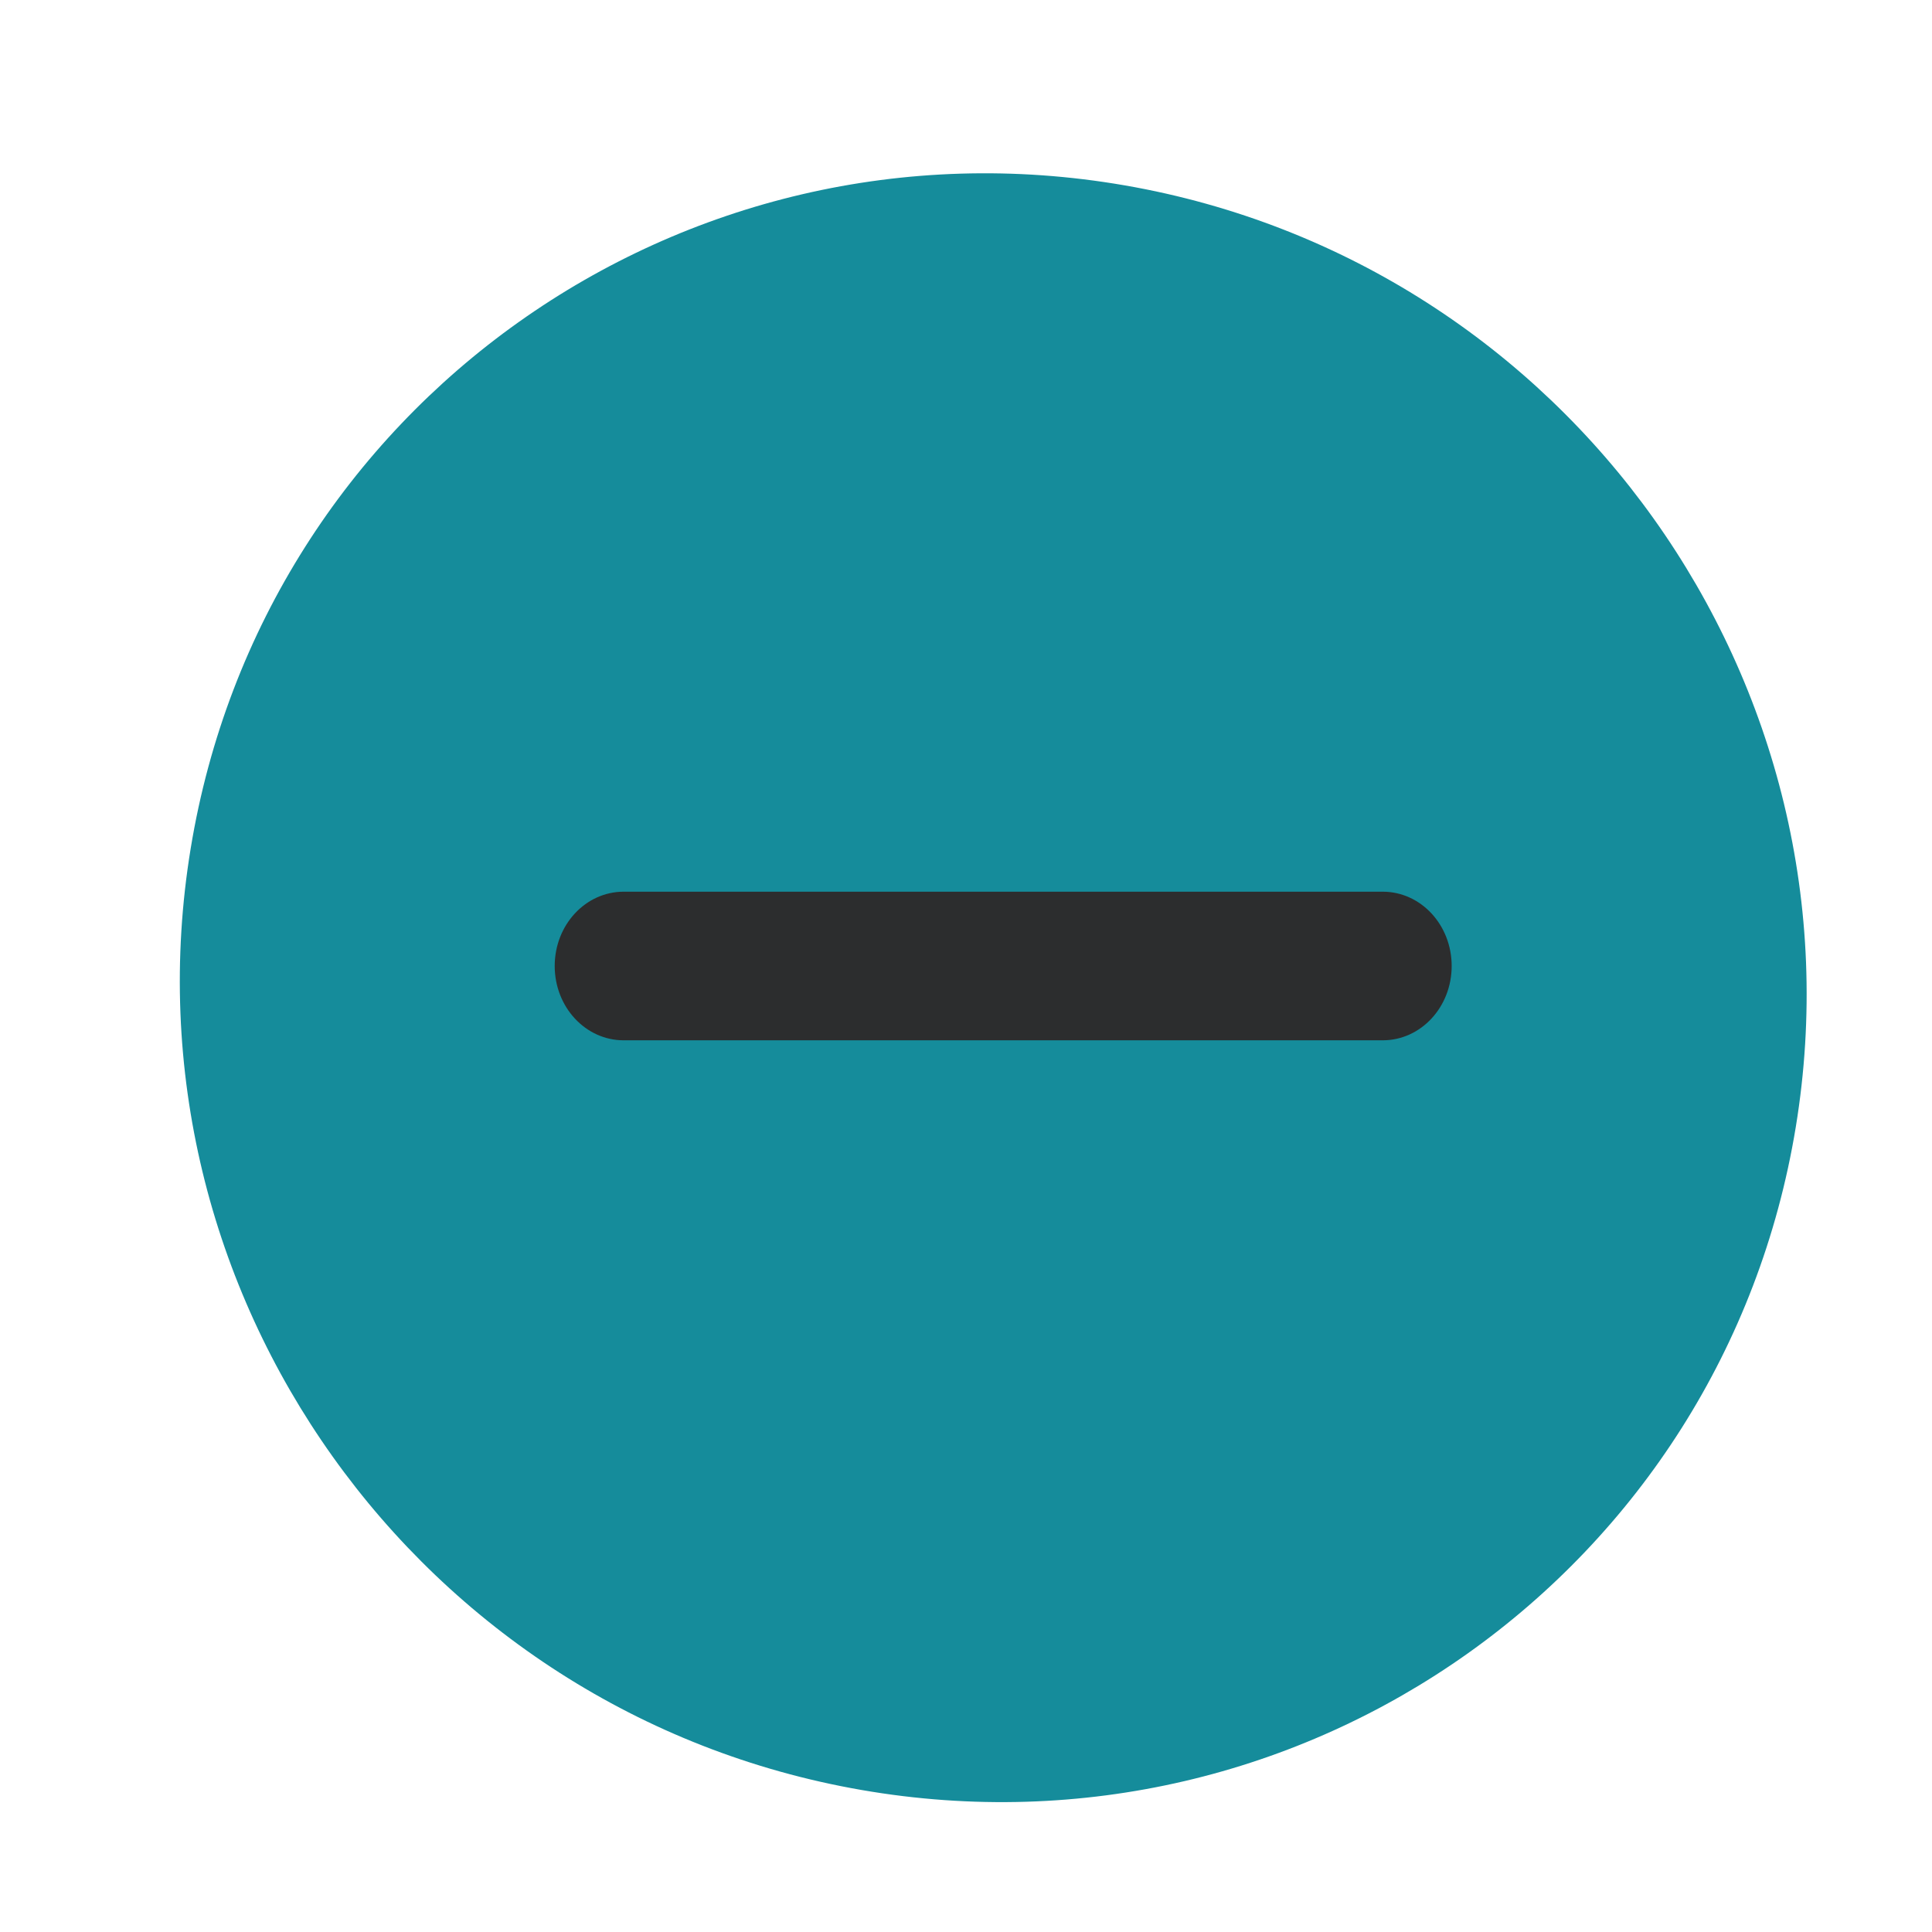
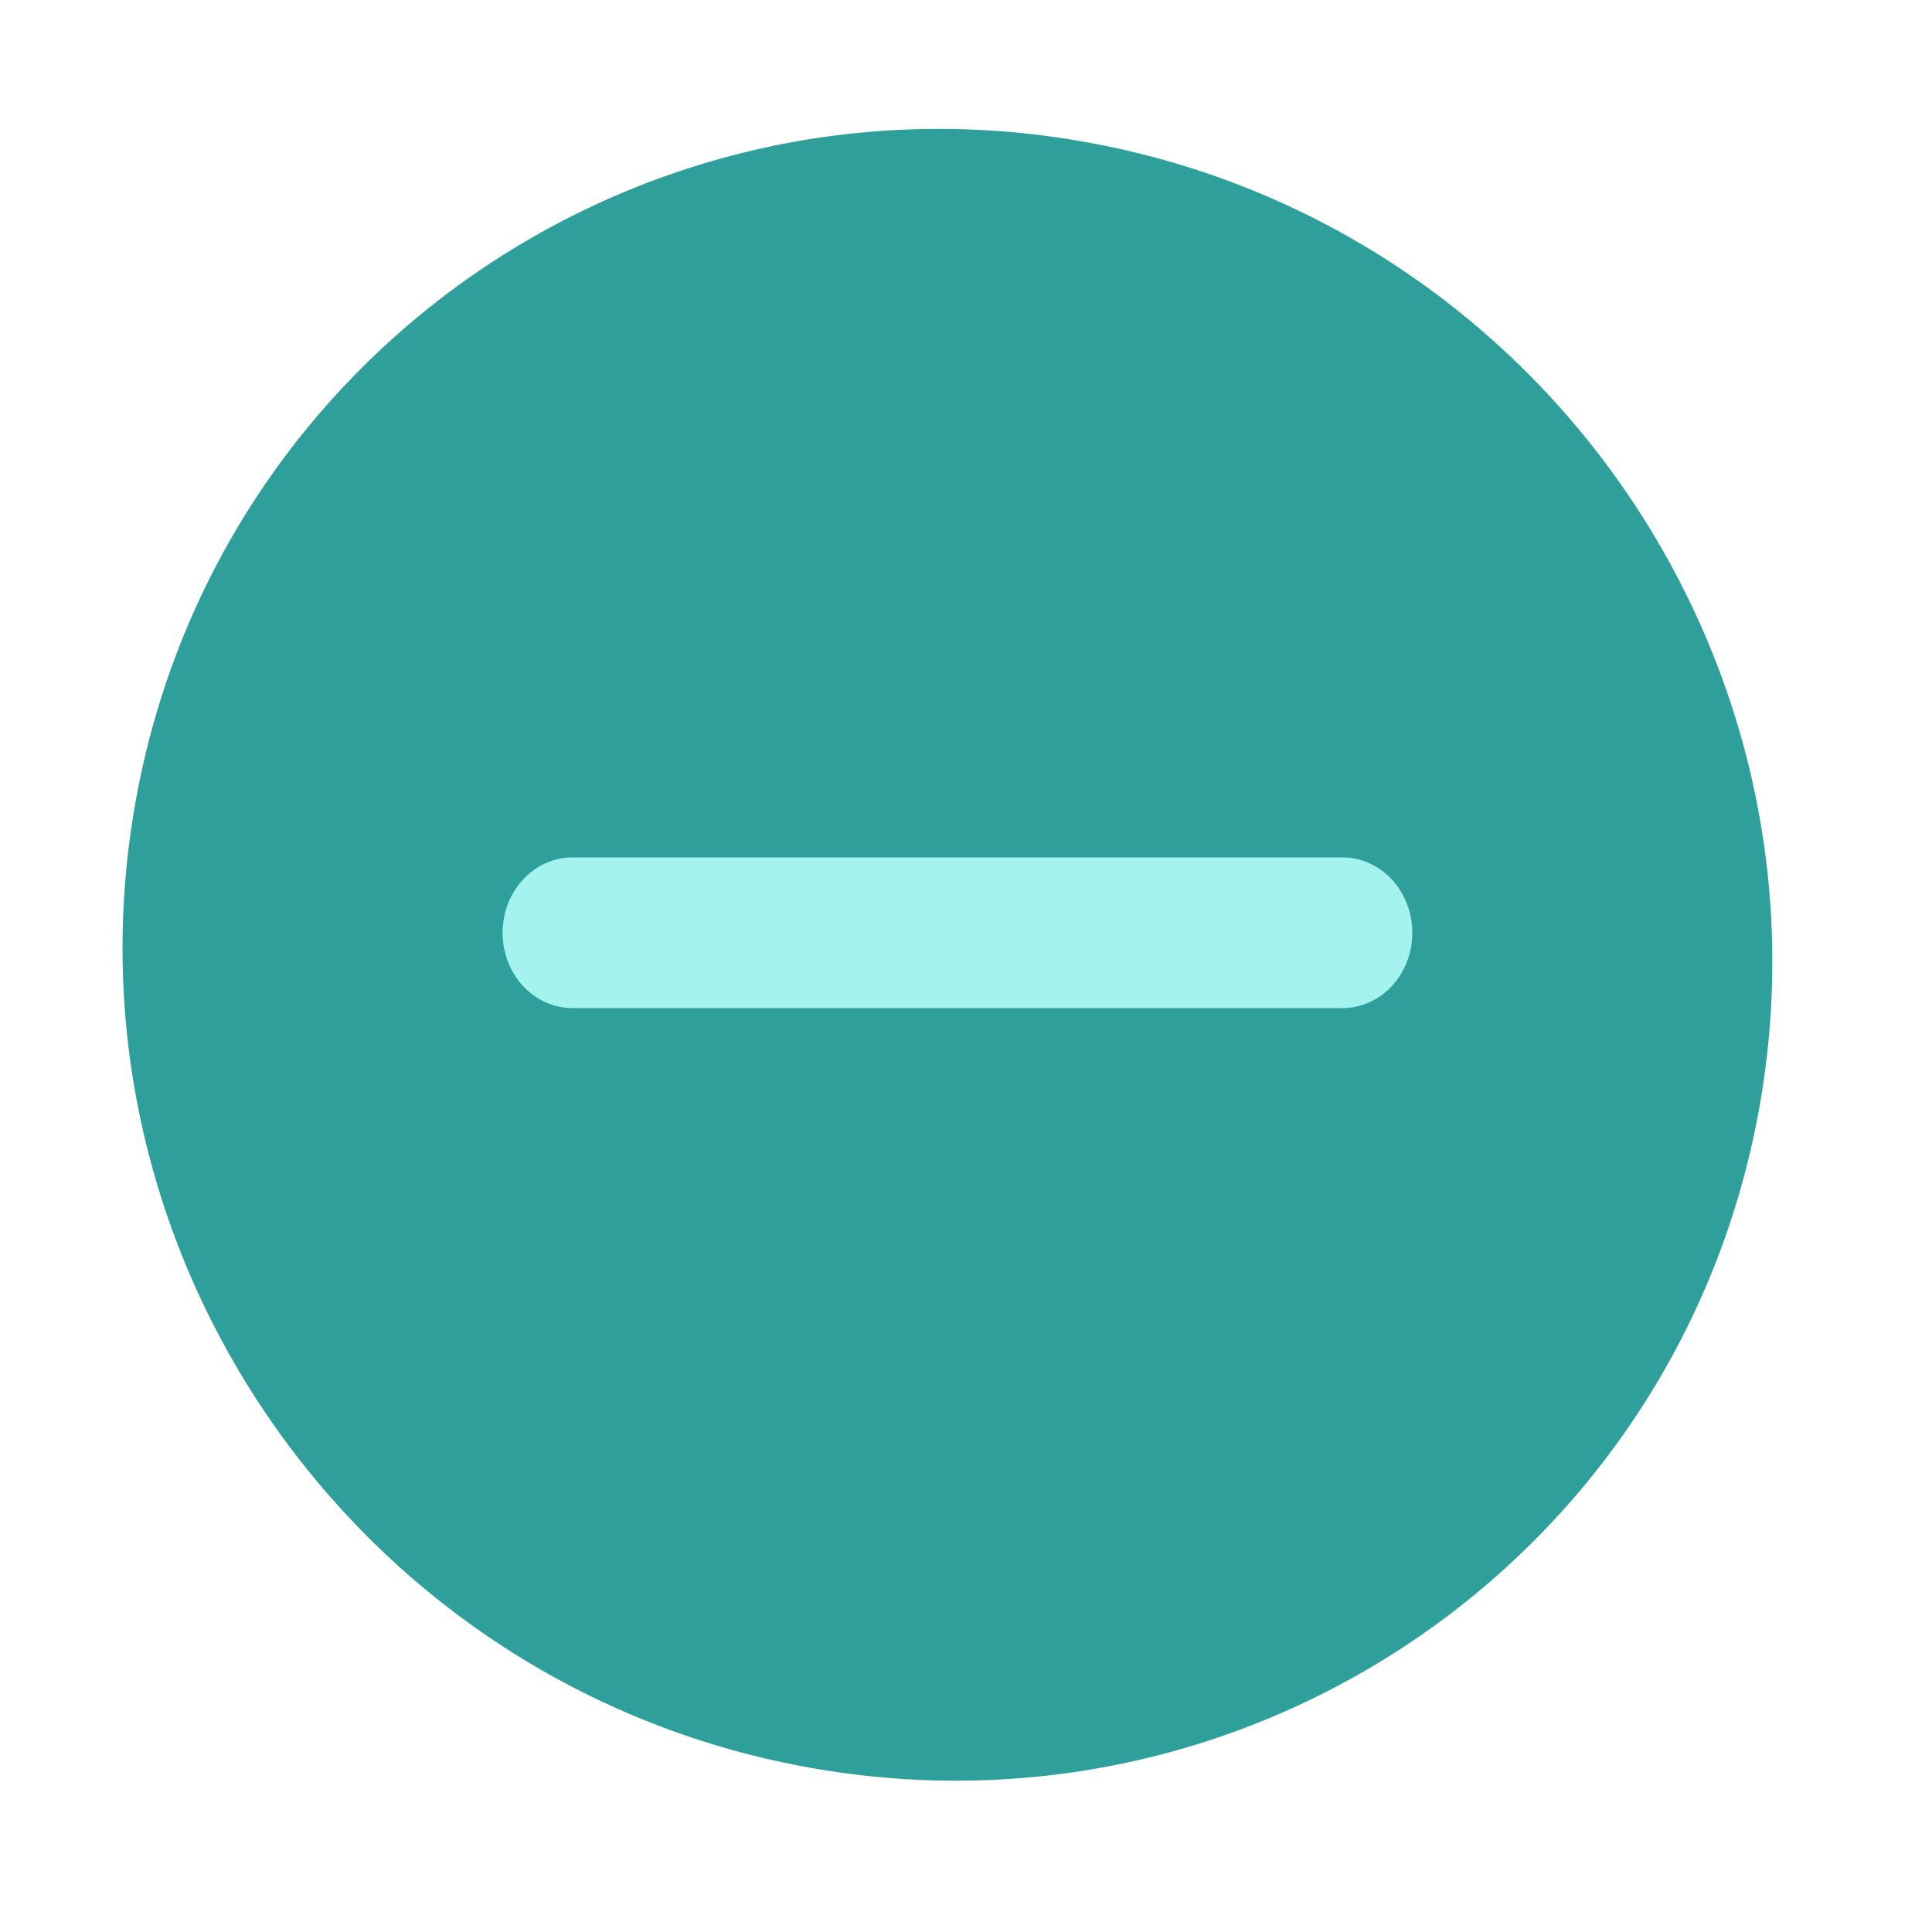
- <svg xmlns="http://www.w3.org/2000/svg" width="26" height="26" viewBox="0 0 26 26" fill="none">
-   <path d="M15.138 2.495C9.173 1.461 3.544 5.456 2.566 11.419C1.587 17.381 5.63 23.054 11.595 24.089C17.56 25.124 23.189 21.129 24.167 15.166C25.146 9.203 21.103 3.53 15.138 2.495Z" fill="#158C9B" />
-   <path d="M8.393 12L18.608 12C19.121 12 19.536 12.447 19.536 13C19.536 13.553 19.121 14 18.608 14L8.393 14C7.88 14 7.465 13.553 7.465 13C7.465 12.447 7.88 12 8.393 12Z" fill="#2C2D2E" />
+ <svg xmlns="http://www.w3.org/2000/svg" width="34" height="34" viewBox="0 0 34 34" fill="none">
+   <path d="M19.022 2.485C11.112 1.112 3.647 6.41 2.35 14.318C1.052 22.226 6.413 29.748 14.323 31.121C22.234 32.493 29.698 27.195 30.996 19.288C32.294 11.38 26.933 3.857 19.022 2.485Z" fill="#2E9F9A" />
+   <path d="M10.077 15.089L23.622 15.089C24.303 15.089 24.854 15.682 24.854 16.416C24.854 17.149 24.303 17.741 23.622 17.741L10.077 17.741C9.396 17.741 8.845 17.149 8.845 16.416C8.845 15.682 9.396 15.089 10.077 15.089Z" fill="#A4F3EE" />
</svg>
